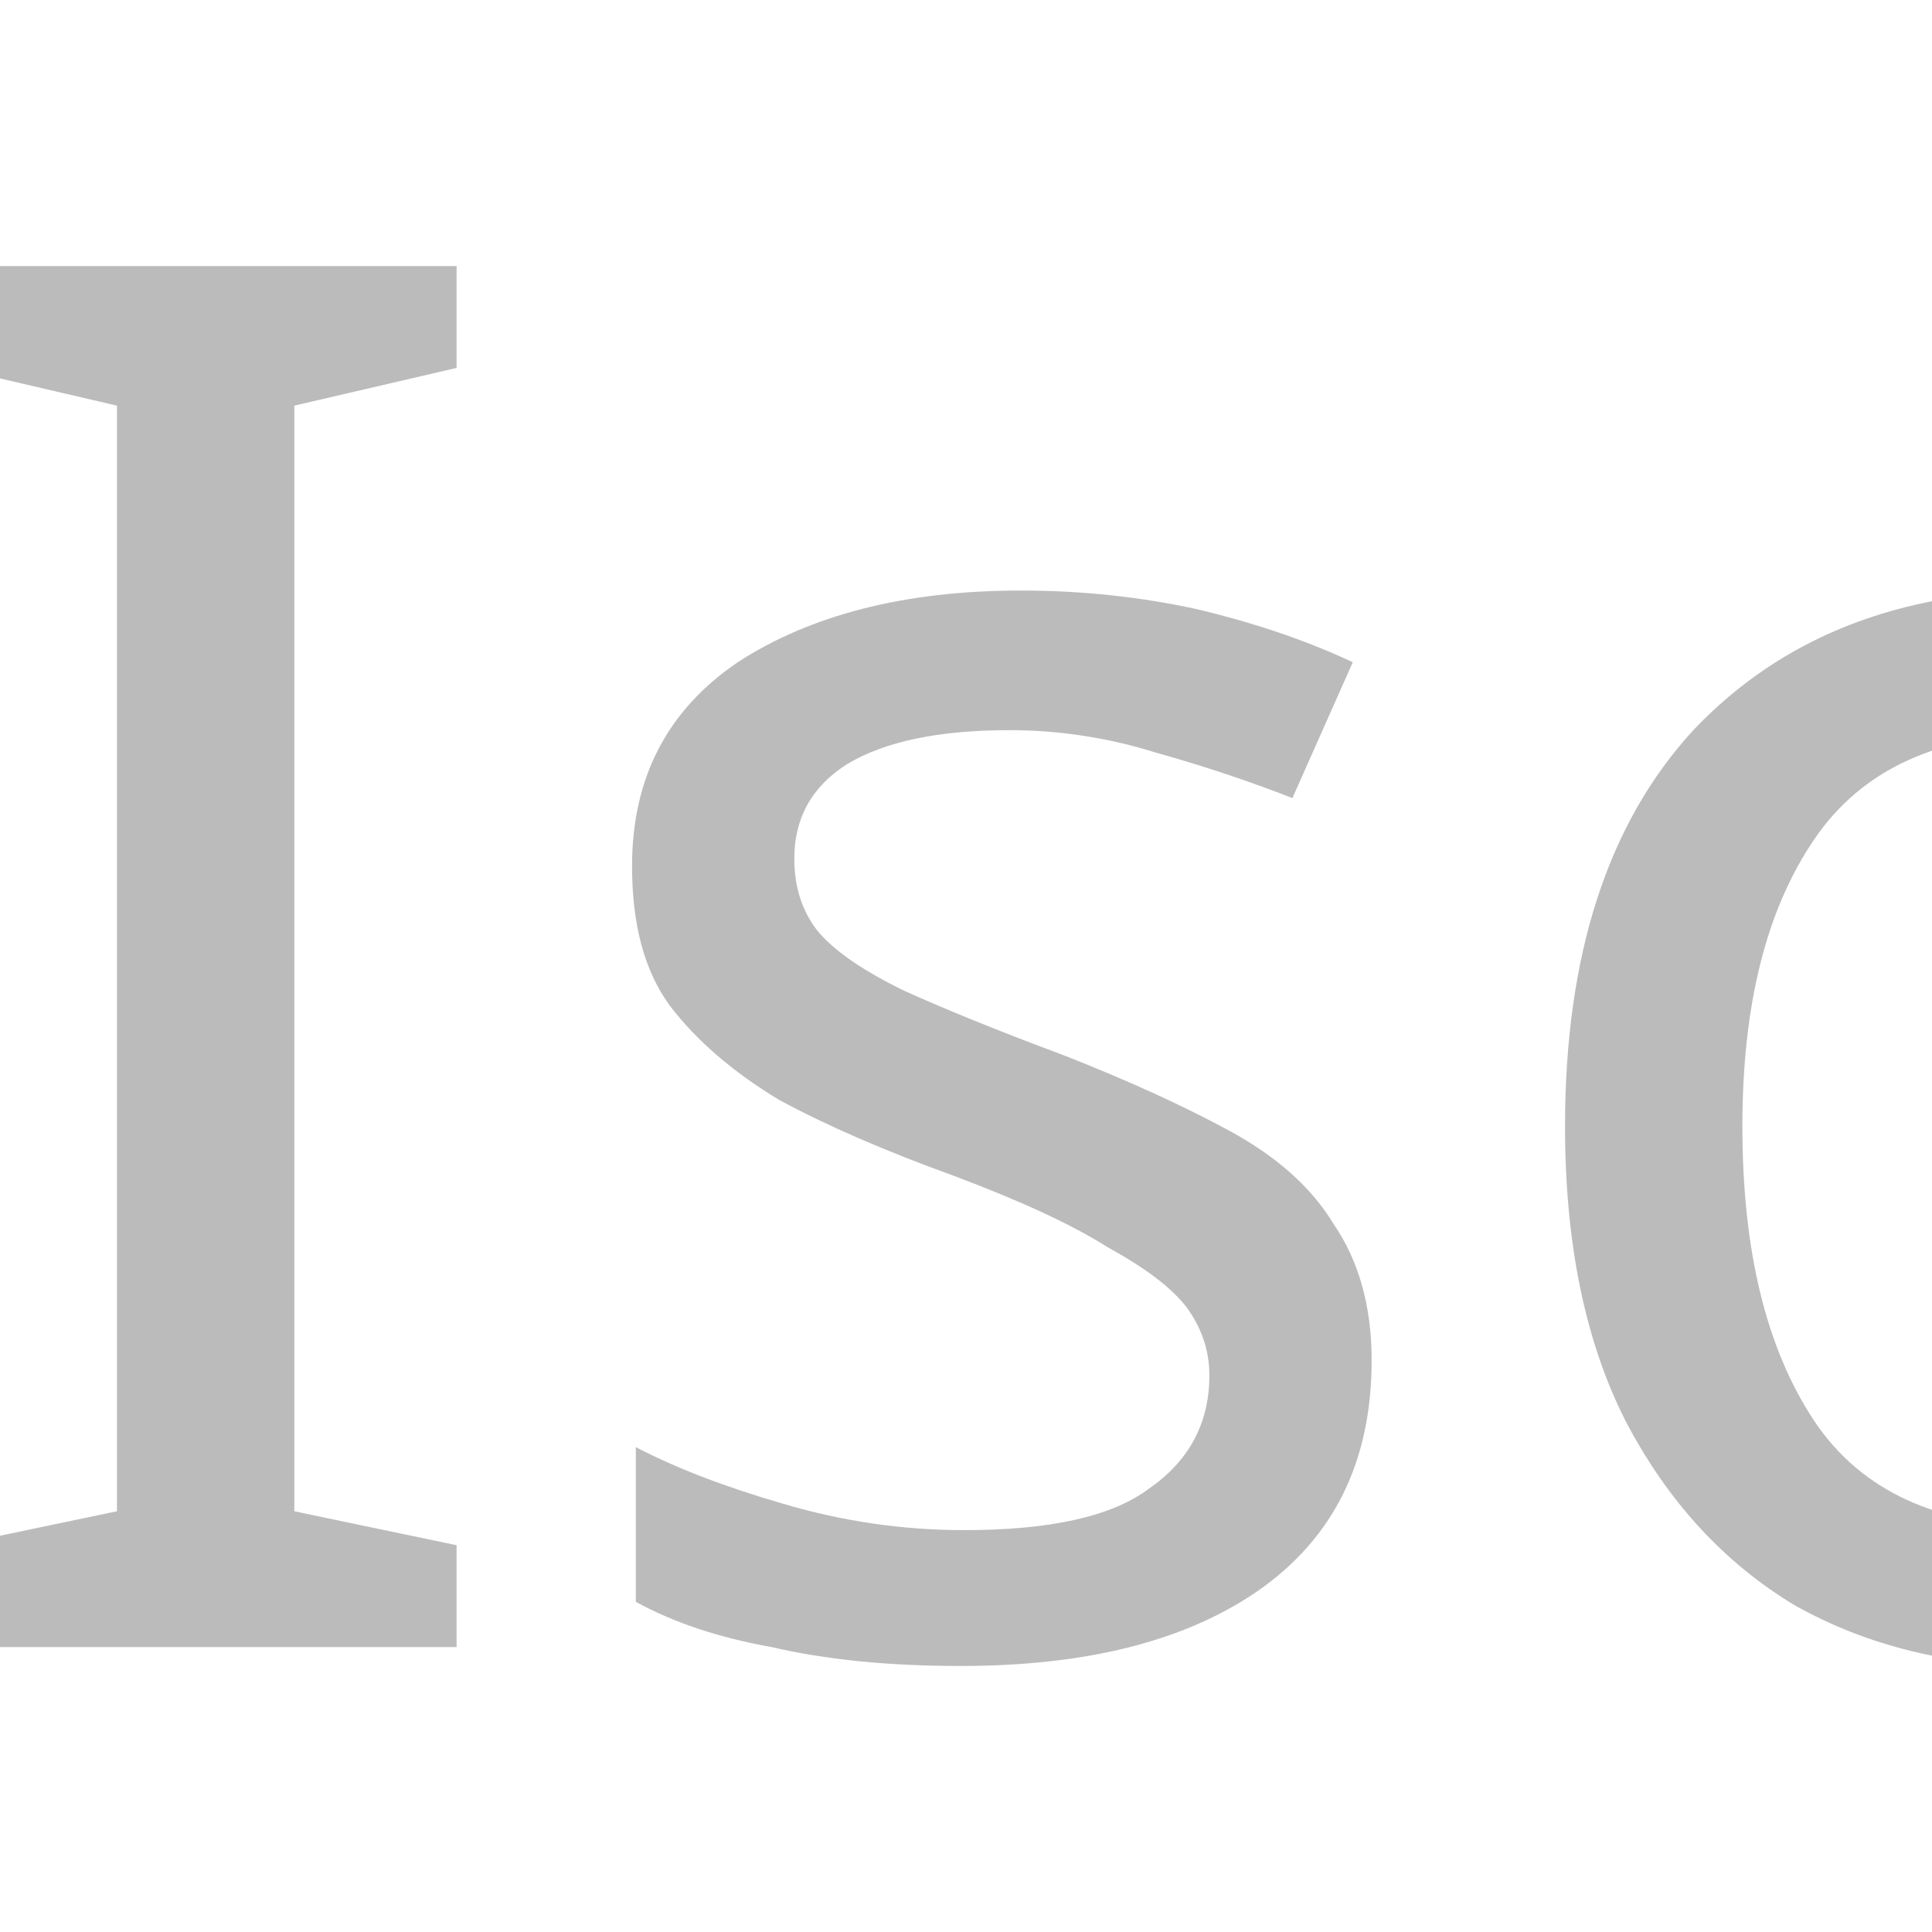
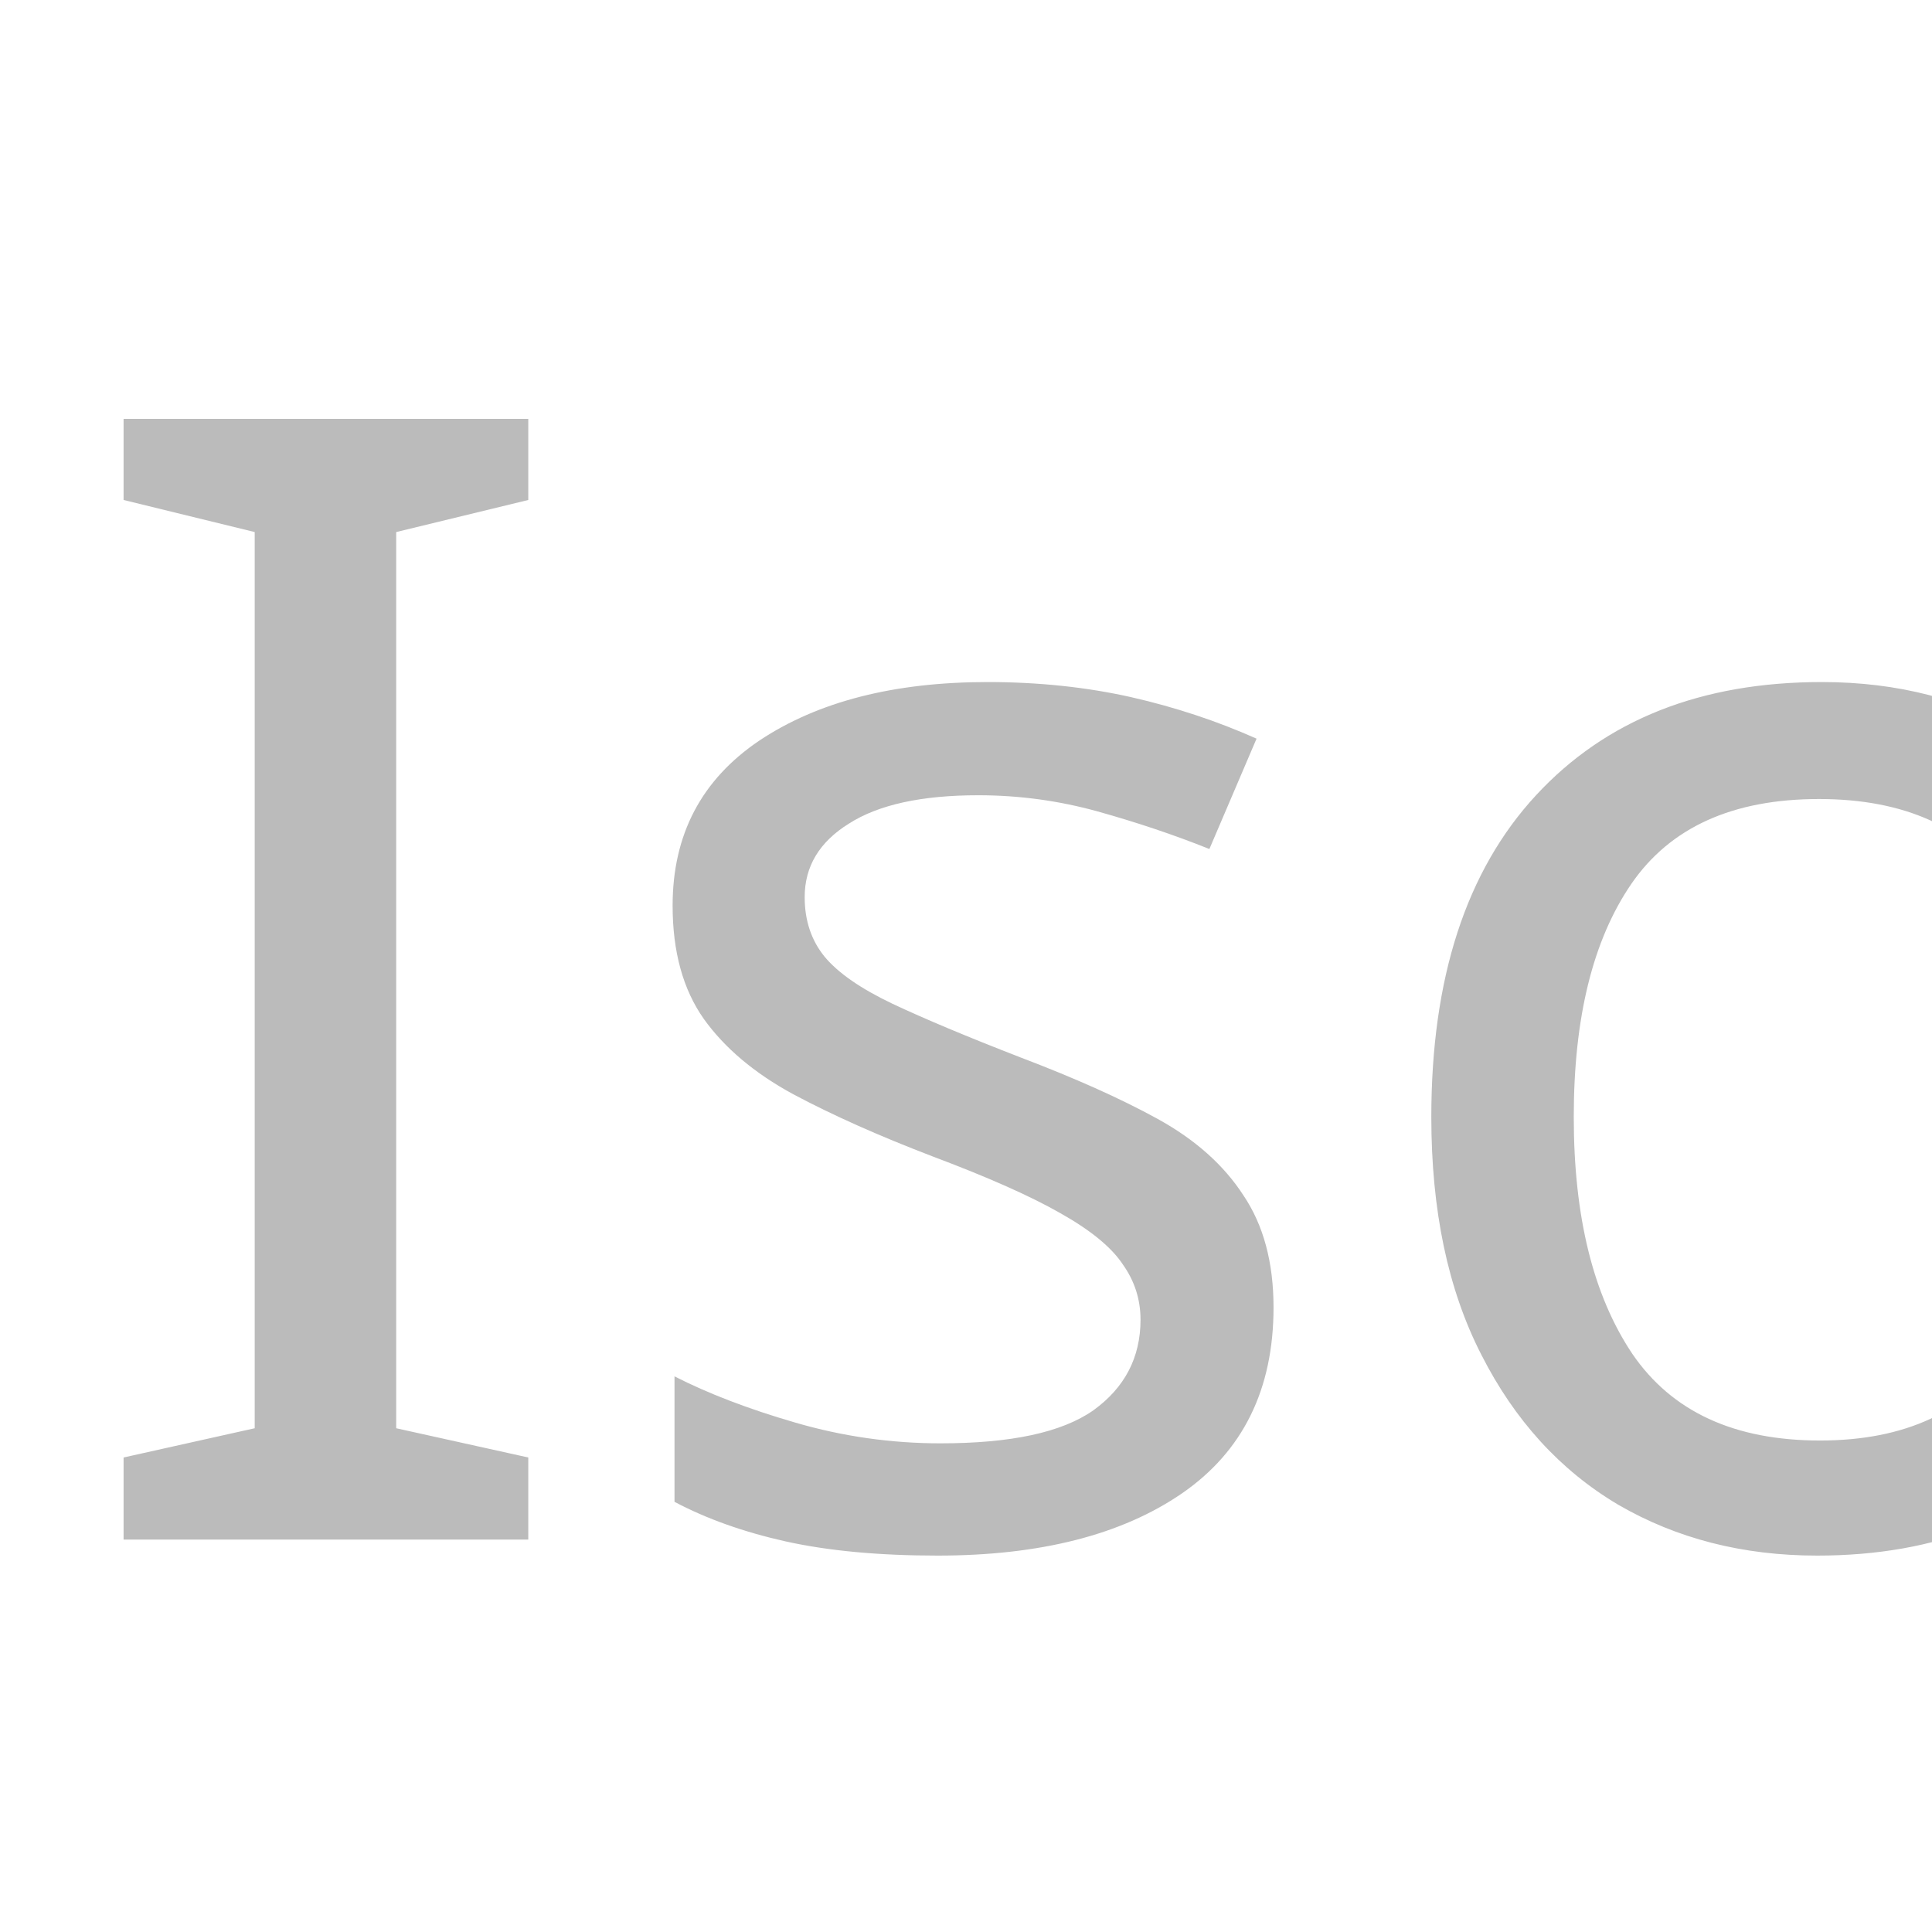
- <svg xmlns="http://www.w3.org/2000/svg" width="32" height="32" version="1.1" viewBox="0 0 8 8">
-   <text x="-0.5" y="6.82" fill="#bbb" font-family="'Blogger Sans'" font-size="8px" font-weight="normal" letter-spacing="0px" stroke-width=".25" word-spacing="0px" style="line-height:1.1" xml:space="preserve">Iso</text>
+ <svg xmlns="http://www.w3.org/2000/svg" version="1.1" viewBox="0 0 32 32">
+   <text x="1" y="25.5" fill="#bbb" font-family="'Blogger Sans'" font-size="26px" letter-spacing="0px" stroke-width=".25">Iso</text>
</svg>
